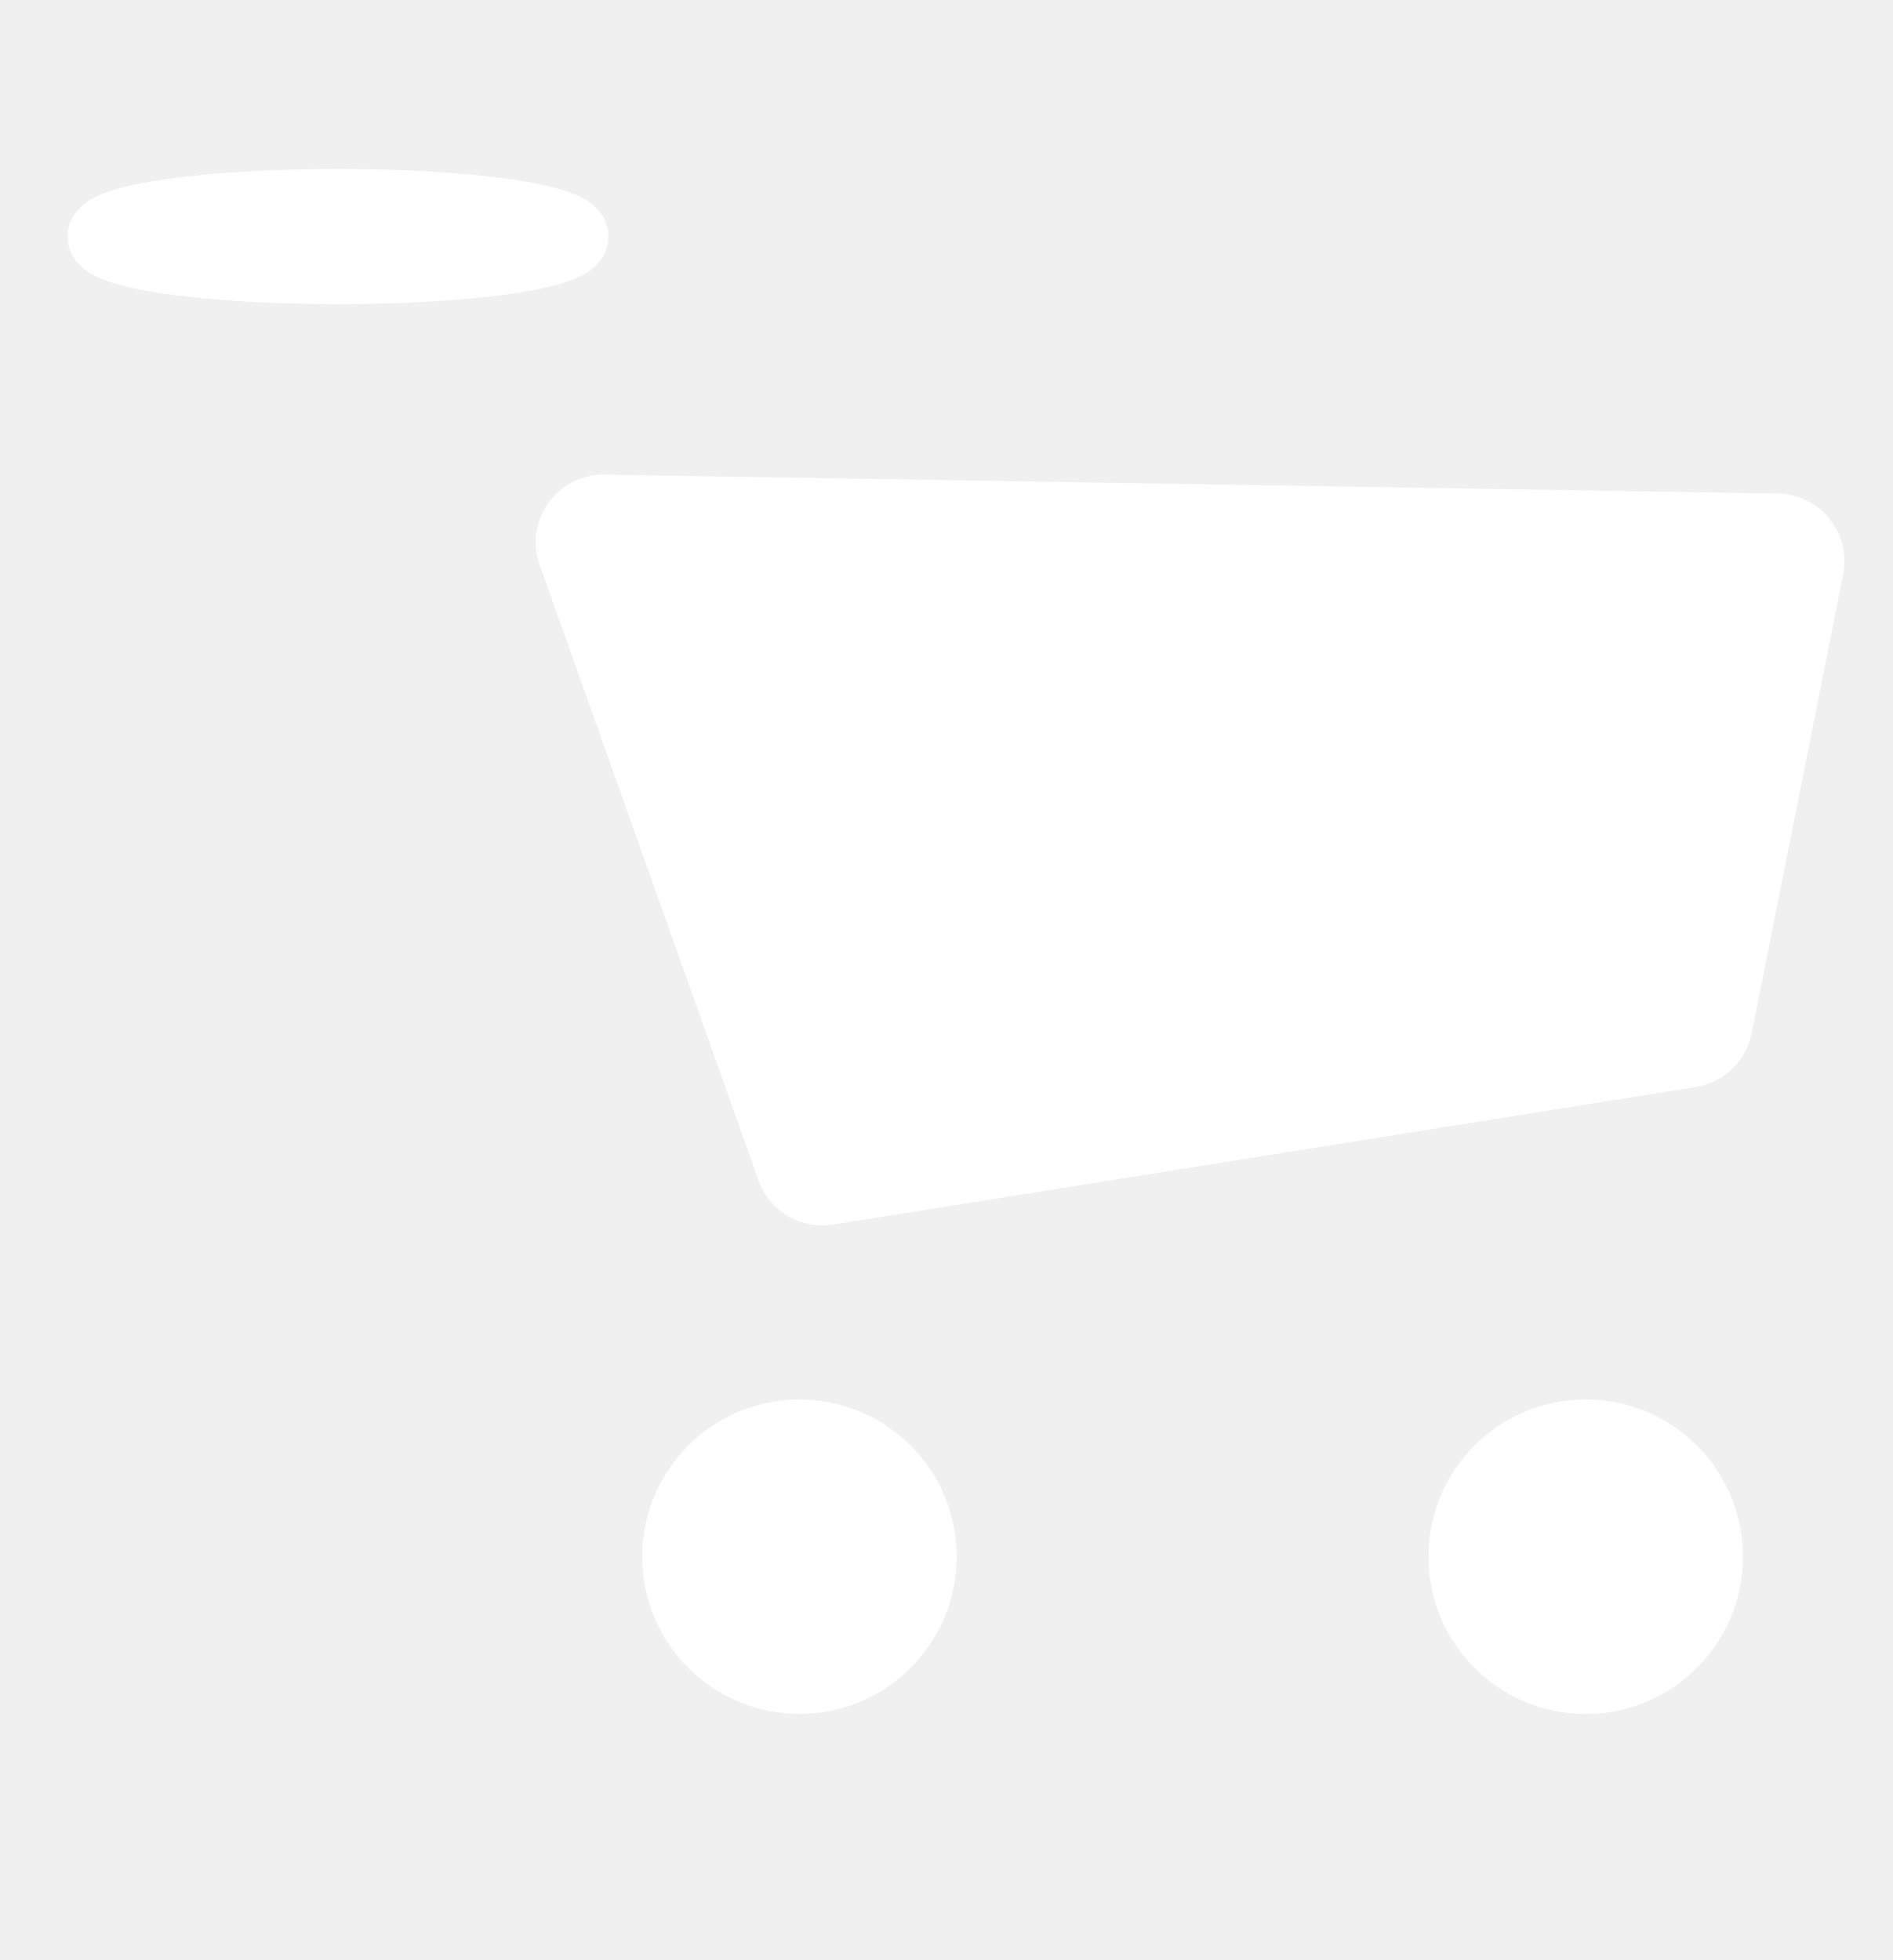
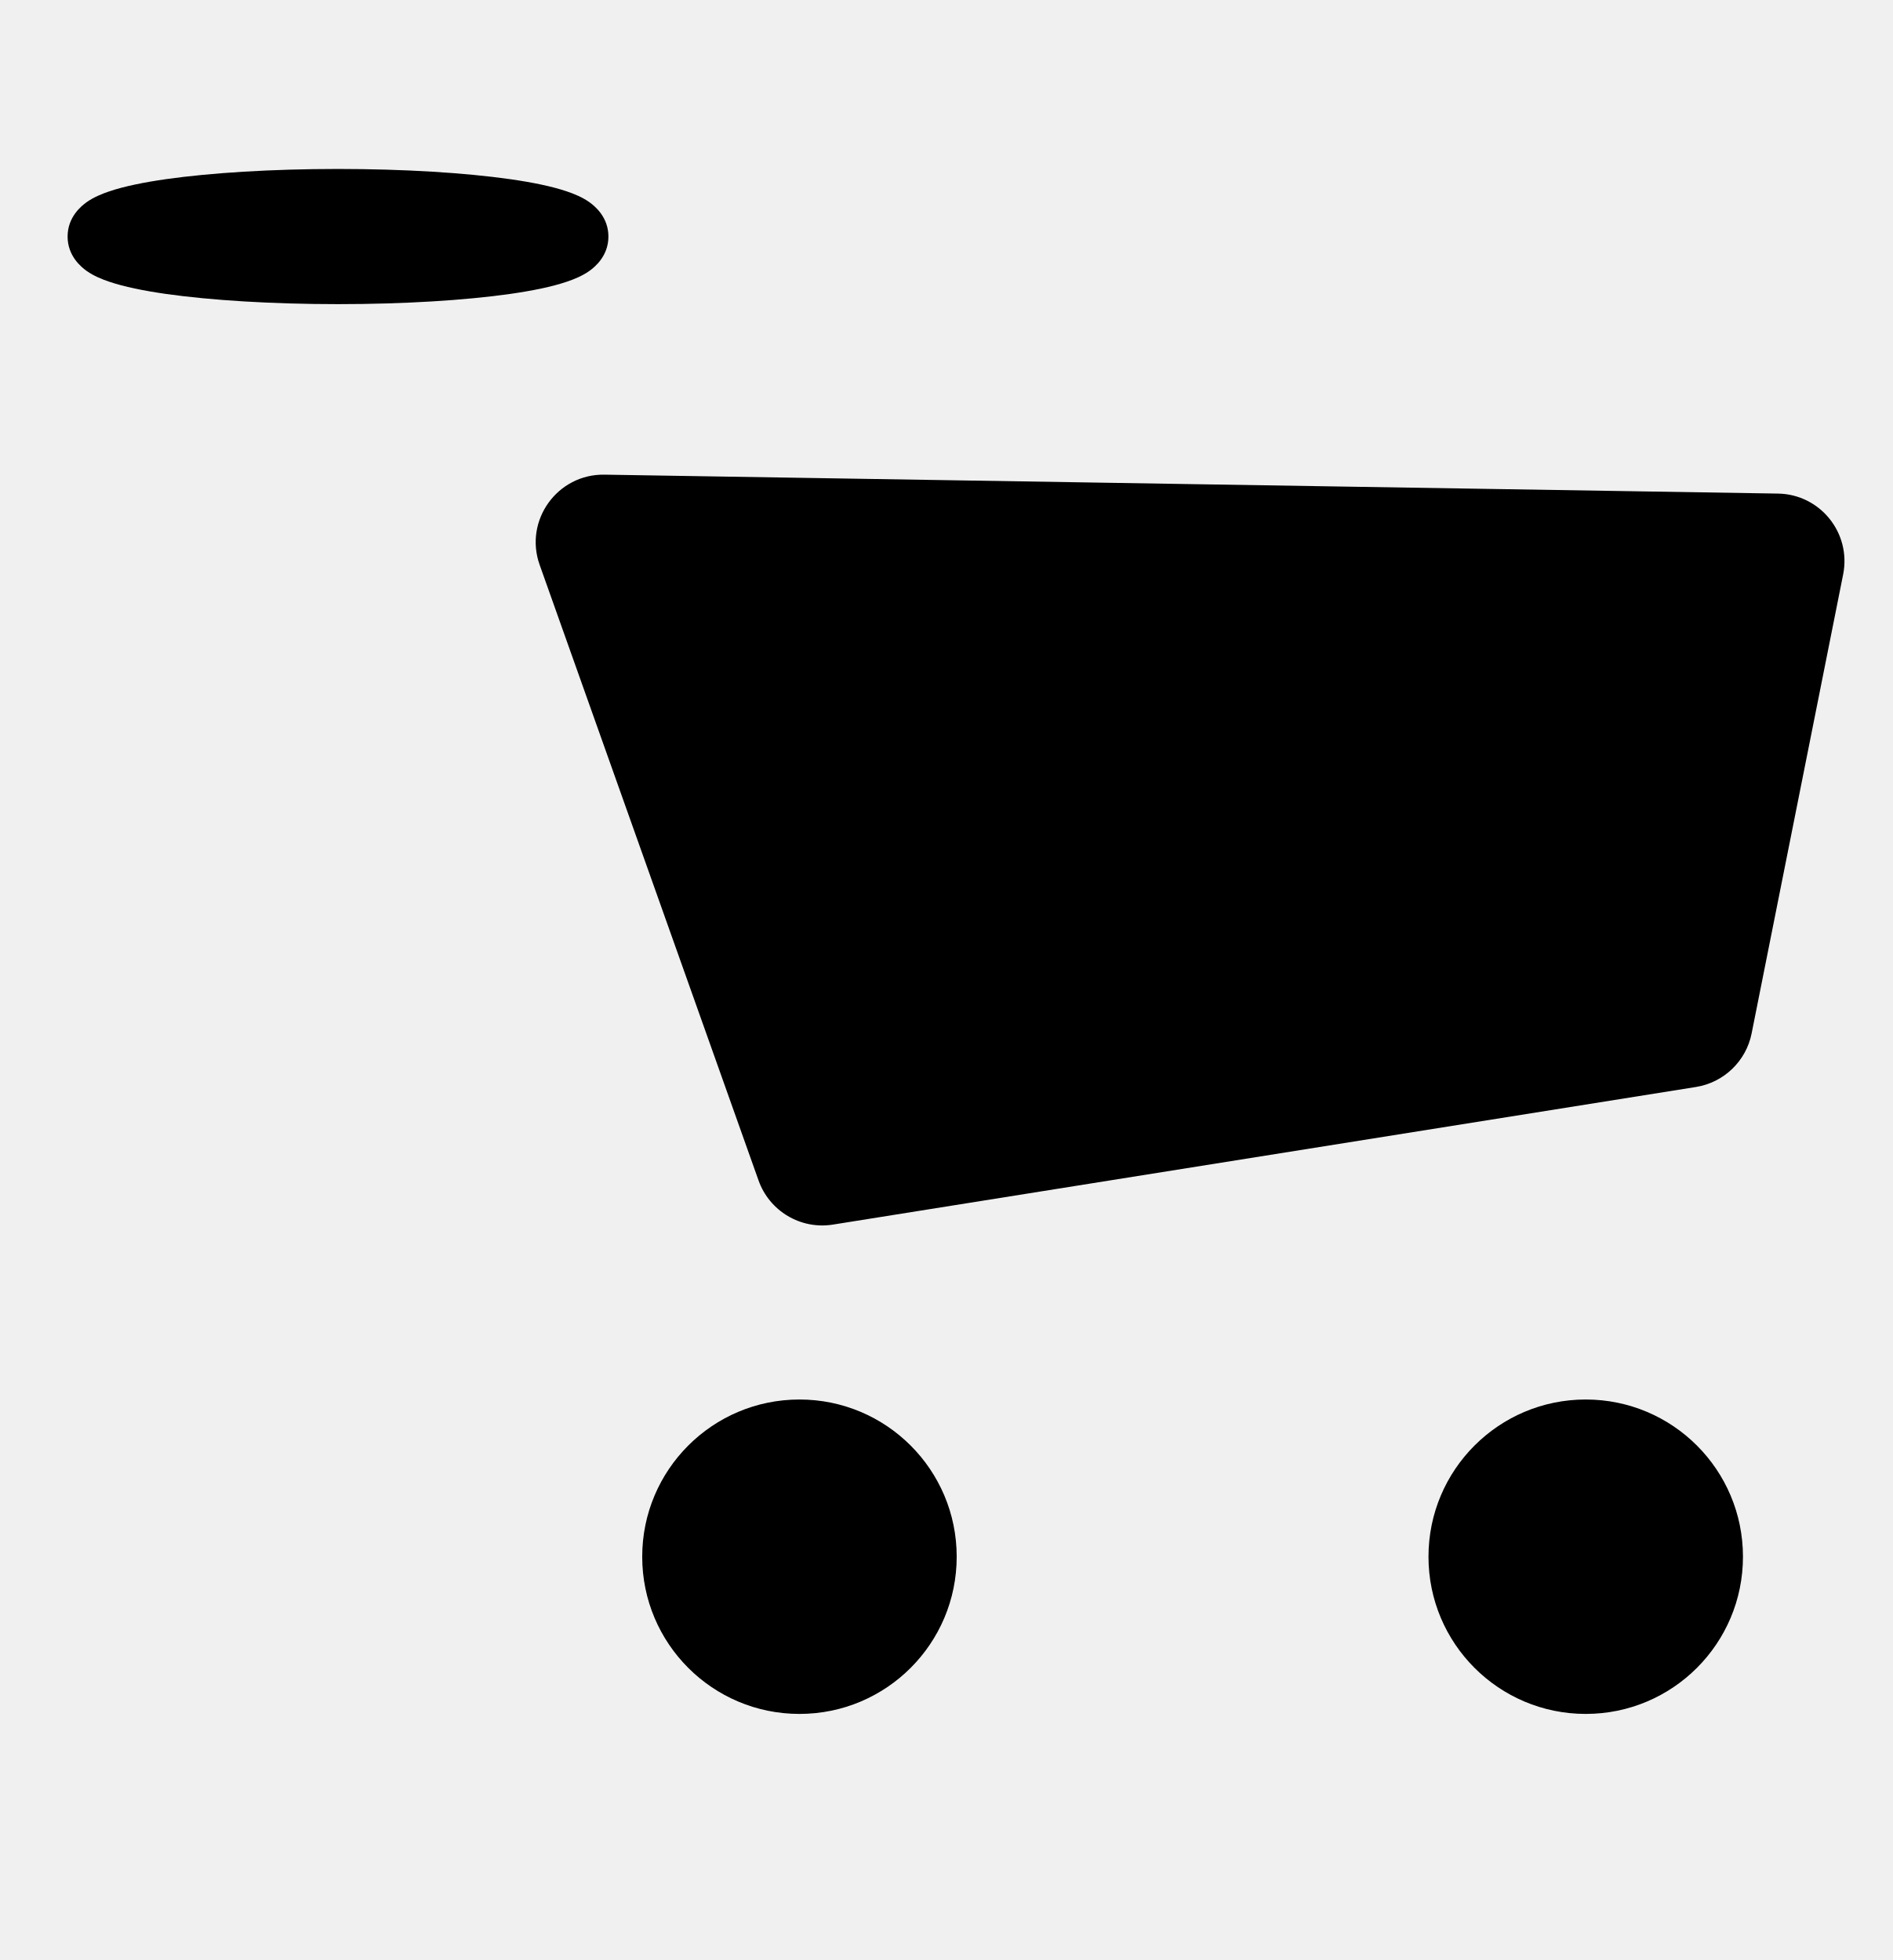
- <svg xmlns="http://www.w3.org/2000/svg" width="28" height="29" viewBox="0 0 28 29" fill="none">
-   <path fill-rule="evenodd" clip-rule="evenodd" d="M11.221 17.466C11.383 17.921 11.845 18.195 12.321 18.119L25.087 16.083C25.5 16.017 25.829 15.701 25.911 15.291L27.265 8.499C27.387 7.886 26.925 7.313 26.301 7.303L8.941 7.023C8.244 7.012 7.749 7.701 7.983 8.358L11.221 17.466Z" fill="white" />
-   <path fill-rule="evenodd" clip-rule="evenodd" d="M11.826 25.359C13.111 25.359 14.152 24.318 14.152 23.033C14.152 21.748 13.111 20.707 11.826 20.707C10.541 20.707 9.5 21.748 9.5 23.033C9.5 24.318 10.541 25.359 11.826 25.359Z" fill="white" />
-   <path fill-rule="evenodd" clip-rule="evenodd" d="M23.457 25.359C24.742 25.359 25.783 24.318 25.783 23.033C25.783 21.748 24.742 20.707 23.457 20.707C22.172 20.707 21.131 21.748 21.131 23.033C21.131 24.318 22.172 25.359 23.457 25.359Z" fill="white" />
-   <path fill-rule="evenodd" clip-rule="evenodd" d="M5 4C6.933 4 8.5 3.776 8.5 3.5C8.5 3.224 6.933 3 5 3C3.067 3 1.5 3.224 1.5 3.5C1.5 3.776 3.067 4 5 4Z" fill="white" />
-   <path fill-rule="evenodd" clip-rule="evenodd" d="M2.454 2.651C3.118 2.557 4.017 2.5 5 2.5C5.983 2.5 6.882 2.557 7.546 2.651C7.873 2.698 8.165 2.757 8.385 2.832C8.492 2.868 8.612 2.917 8.715 2.989C8.8 3.049 9 3.213 9 3.5C9 3.787 8.8 3.951 8.715 4.011C8.612 4.083 8.492 4.132 8.385 4.168C8.165 4.243 7.873 4.302 7.546 4.349C6.882 4.443 5.983 4.5 5 4.5C4.017 4.5 3.118 4.443 2.454 4.349C2.127 4.302 1.835 4.243 1.615 4.168C1.508 4.132 1.388 4.083 1.285 4.011C1.2 3.951 1 3.787 1 3.5C1 3.213 1.2 3.049 1.285 2.989C1.388 2.917 1.508 2.868 1.615 2.832C1.835 2.757 2.127 2.698 2.454 2.651Z" fill="white" />
+ <svg xmlns="http://www.w3.org/2000/svg" width="28" height="29" viewBox="0 0 28 29">
+   <path fill-rule="evenodd" clip-rule="evenodd" d="M11.221 17.466C11.383 17.921 11.845 18.195 12.321 18.119L25.087 16.083C25.5 16.017 25.829 15.701 25.911 15.291L27.265 8.499C27.387 7.886 26.925 7.313 26.301 7.303L8.941 7.023C8.244 7.012 7.749 7.701 7.983 8.358L11.221 17.466Z" />
+   <path fill-rule="evenodd" clip-rule="evenodd" d="M11.826 25.359C13.111 25.359 14.152 24.318 14.152 23.033C14.152 21.748 13.111 20.707 11.826 20.707C10.541 20.707 9.5 21.748 9.5 23.033C9.5 24.318 10.541 25.359 11.826 25.359Z" />
+   <path fill-rule="evenodd" clip-rule="evenodd" d="M23.457 25.359C24.742 25.359 25.783 24.318 25.783 23.033C25.783 21.748 24.742 20.707 23.457 20.707C22.172 20.707 21.131 21.748 21.131 23.033C21.131 24.318 22.172 25.359 23.457 25.359Z" />
+   <path fill-rule="evenodd" clip-rule="evenodd" d="M5 4C6.933 4 8.5 3.776 8.5 3.5C8.5 3.224 6.933 3 5 3C3.067 3 1.5 3.224 1.5 3.5C1.5 3.776 3.067 4 5 4Z" />
+   <path fill-rule="evenodd" clip-rule="evenodd" d="M2.454 2.651C3.118 2.557 4.017 2.5 5 2.5C5.983 2.5 6.882 2.557 7.546 2.651C7.873 2.698 8.165 2.757 8.385 2.832C8.492 2.868 8.612 2.917 8.715 2.989C8.8 3.049 9 3.213 9 3.5C9 3.787 8.8 3.951 8.715 4.011C8.612 4.083 8.492 4.132 8.385 4.168C8.165 4.243 7.873 4.302 7.546 4.349C6.882 4.443 5.983 4.5 5 4.5C4.017 4.5 3.118 4.443 2.454 4.349C2.127 4.302 1.835 4.243 1.615 4.168C1.508 4.132 1.388 4.083 1.285 4.011C1.2 3.951 1 3.787 1 3.5C1 3.213 1.2 3.049 1.285 2.989C1.388 2.917 1.508 2.868 1.615 2.832C1.835 2.757 2.127 2.698 2.454 2.651Z" />
</svg>
